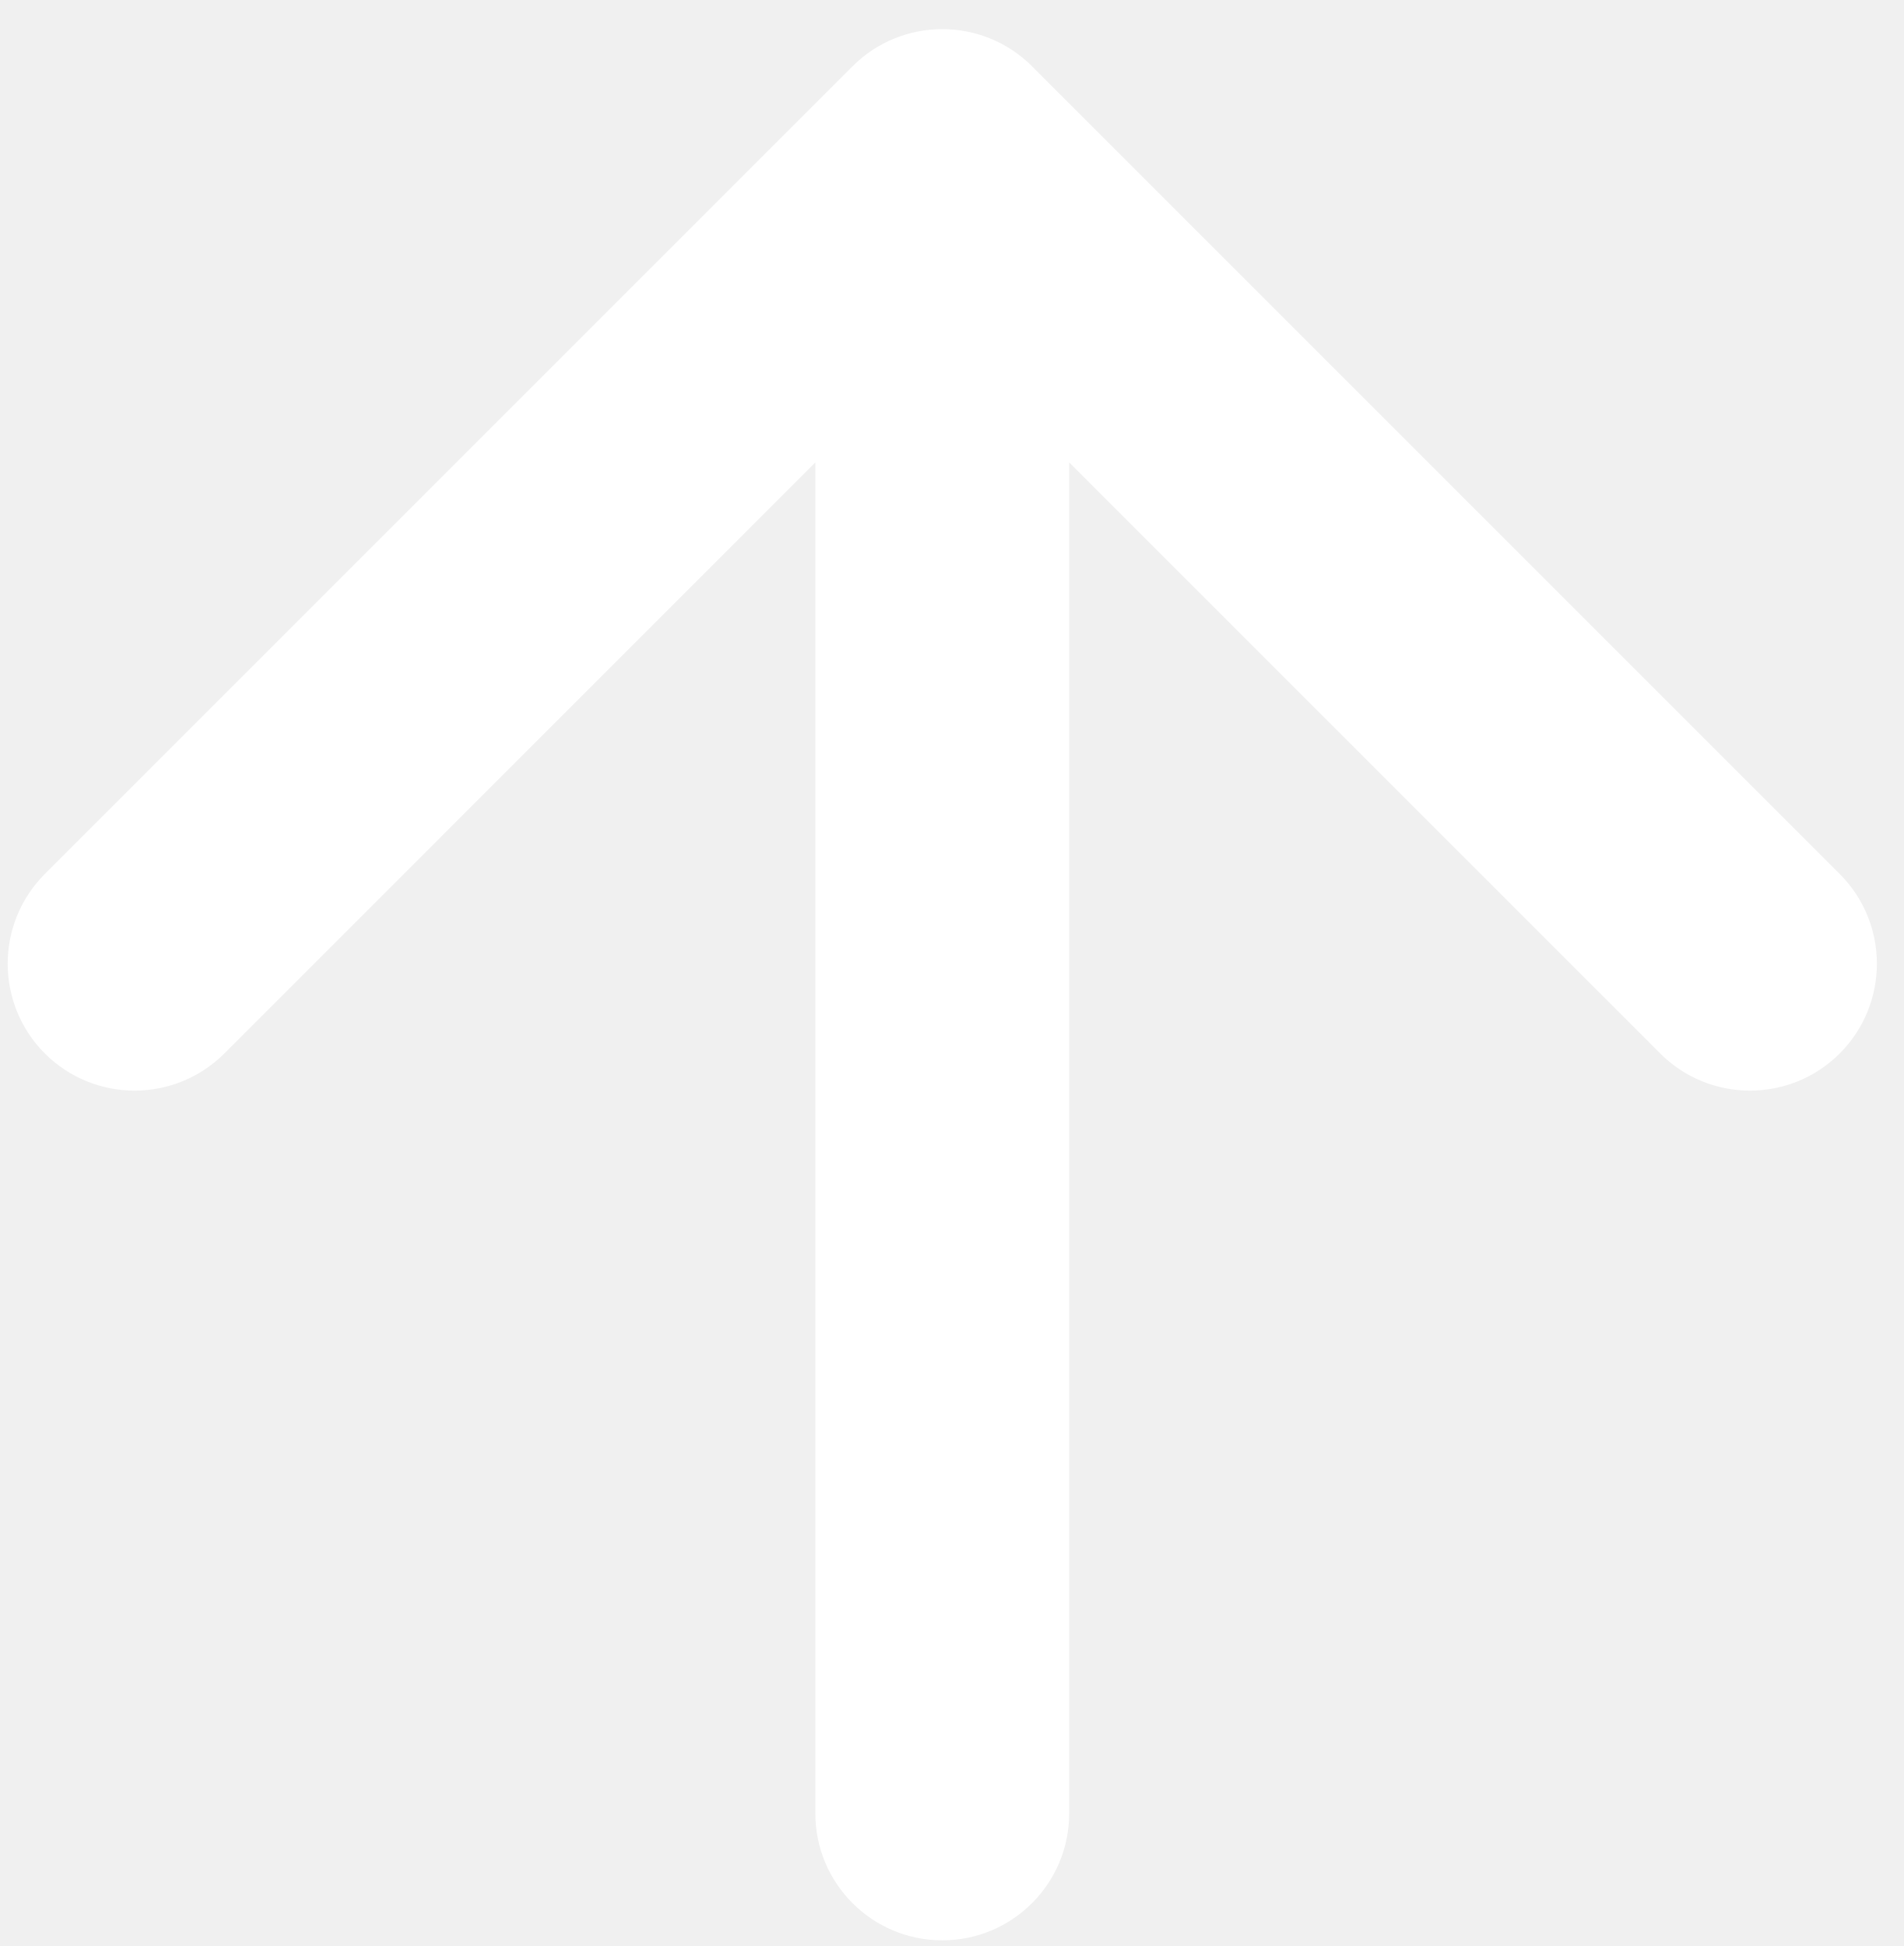
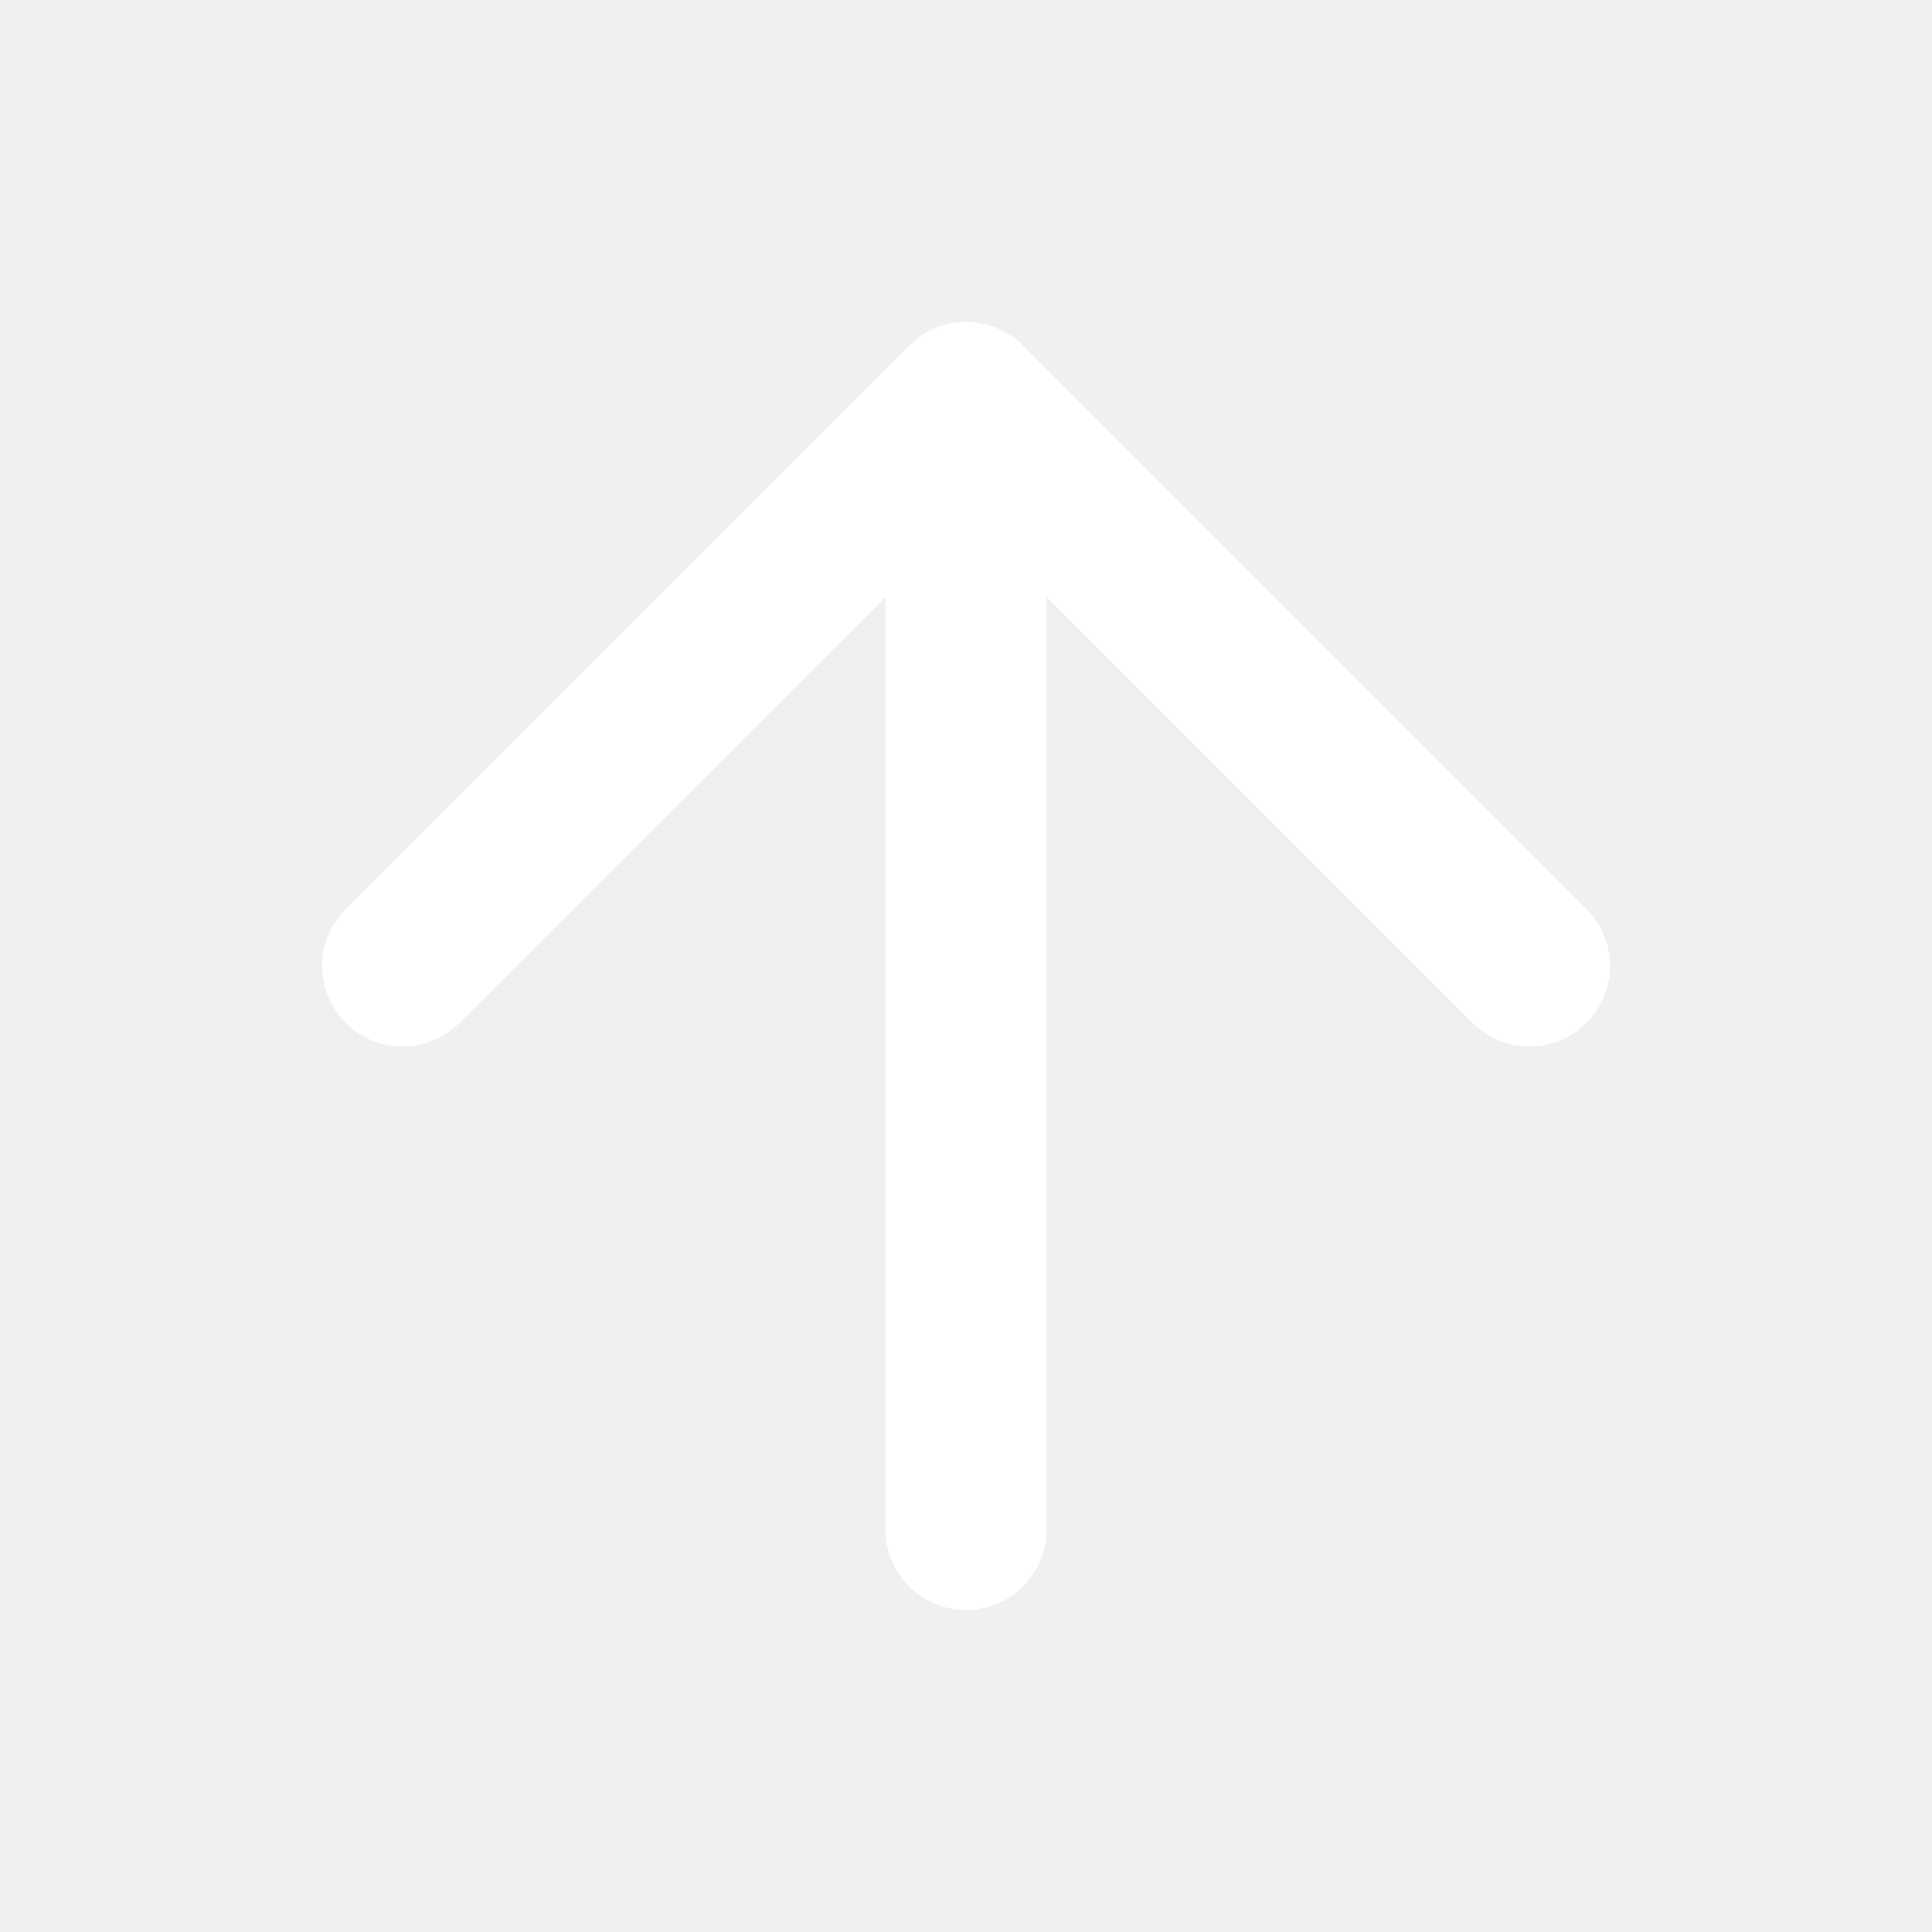
- <svg xmlns="http://www.w3.org/2000/svg" width="45" height="46" viewBox="0 0 45 46" fill="none">
-   <path d="M19.273 42.866C19.273 44.523 20.617 45.866 22.273 45.866C23.93 45.866 25.273 44.523 25.273 42.866L19.273 42.866ZM24.395 1.567C23.223 0.396 21.324 0.396 20.152 1.567L1.06 20.659C-0.111 21.831 -0.111 23.73 1.06 24.902C2.232 26.073 4.131 26.073 5.303 24.902L22.273 7.931L39.244 24.902C40.416 26.073 42.315 26.073 43.487 24.902C44.658 23.73 44.658 21.831 43.487 20.659L24.395 1.567ZM22.273 42.866L25.273 42.866L25.273 3.688L22.273 3.688L19.273 3.688L19.273 42.866L22.273 42.866Z" fill="white" />
+ <svg xmlns="http://www.w3.org/2000/svg" width="53" height="53" viewBox="0 0 53 53" fill="none">
+   <path d="M24.294 41.959V16.373L12.605 28.061C11.743 28.924 10.345 28.924 9.483 28.061C8.62 27.199 8.62 25.801 9.483 24.939L24.941 9.48L25.109 9.329C25.977 8.622 27.255 8.672 28.064 9.48L43.522 24.939C44.385 25.801 44.385 27.199 43.522 28.061C42.66 28.924 41.262 28.924 40.399 28.061L28.711 16.373V41.959C28.711 43.178 27.722 44.167 26.502 44.167C25.283 44.167 24.294 43.178 24.294 41.959Z" fill="white" />
</svg>
